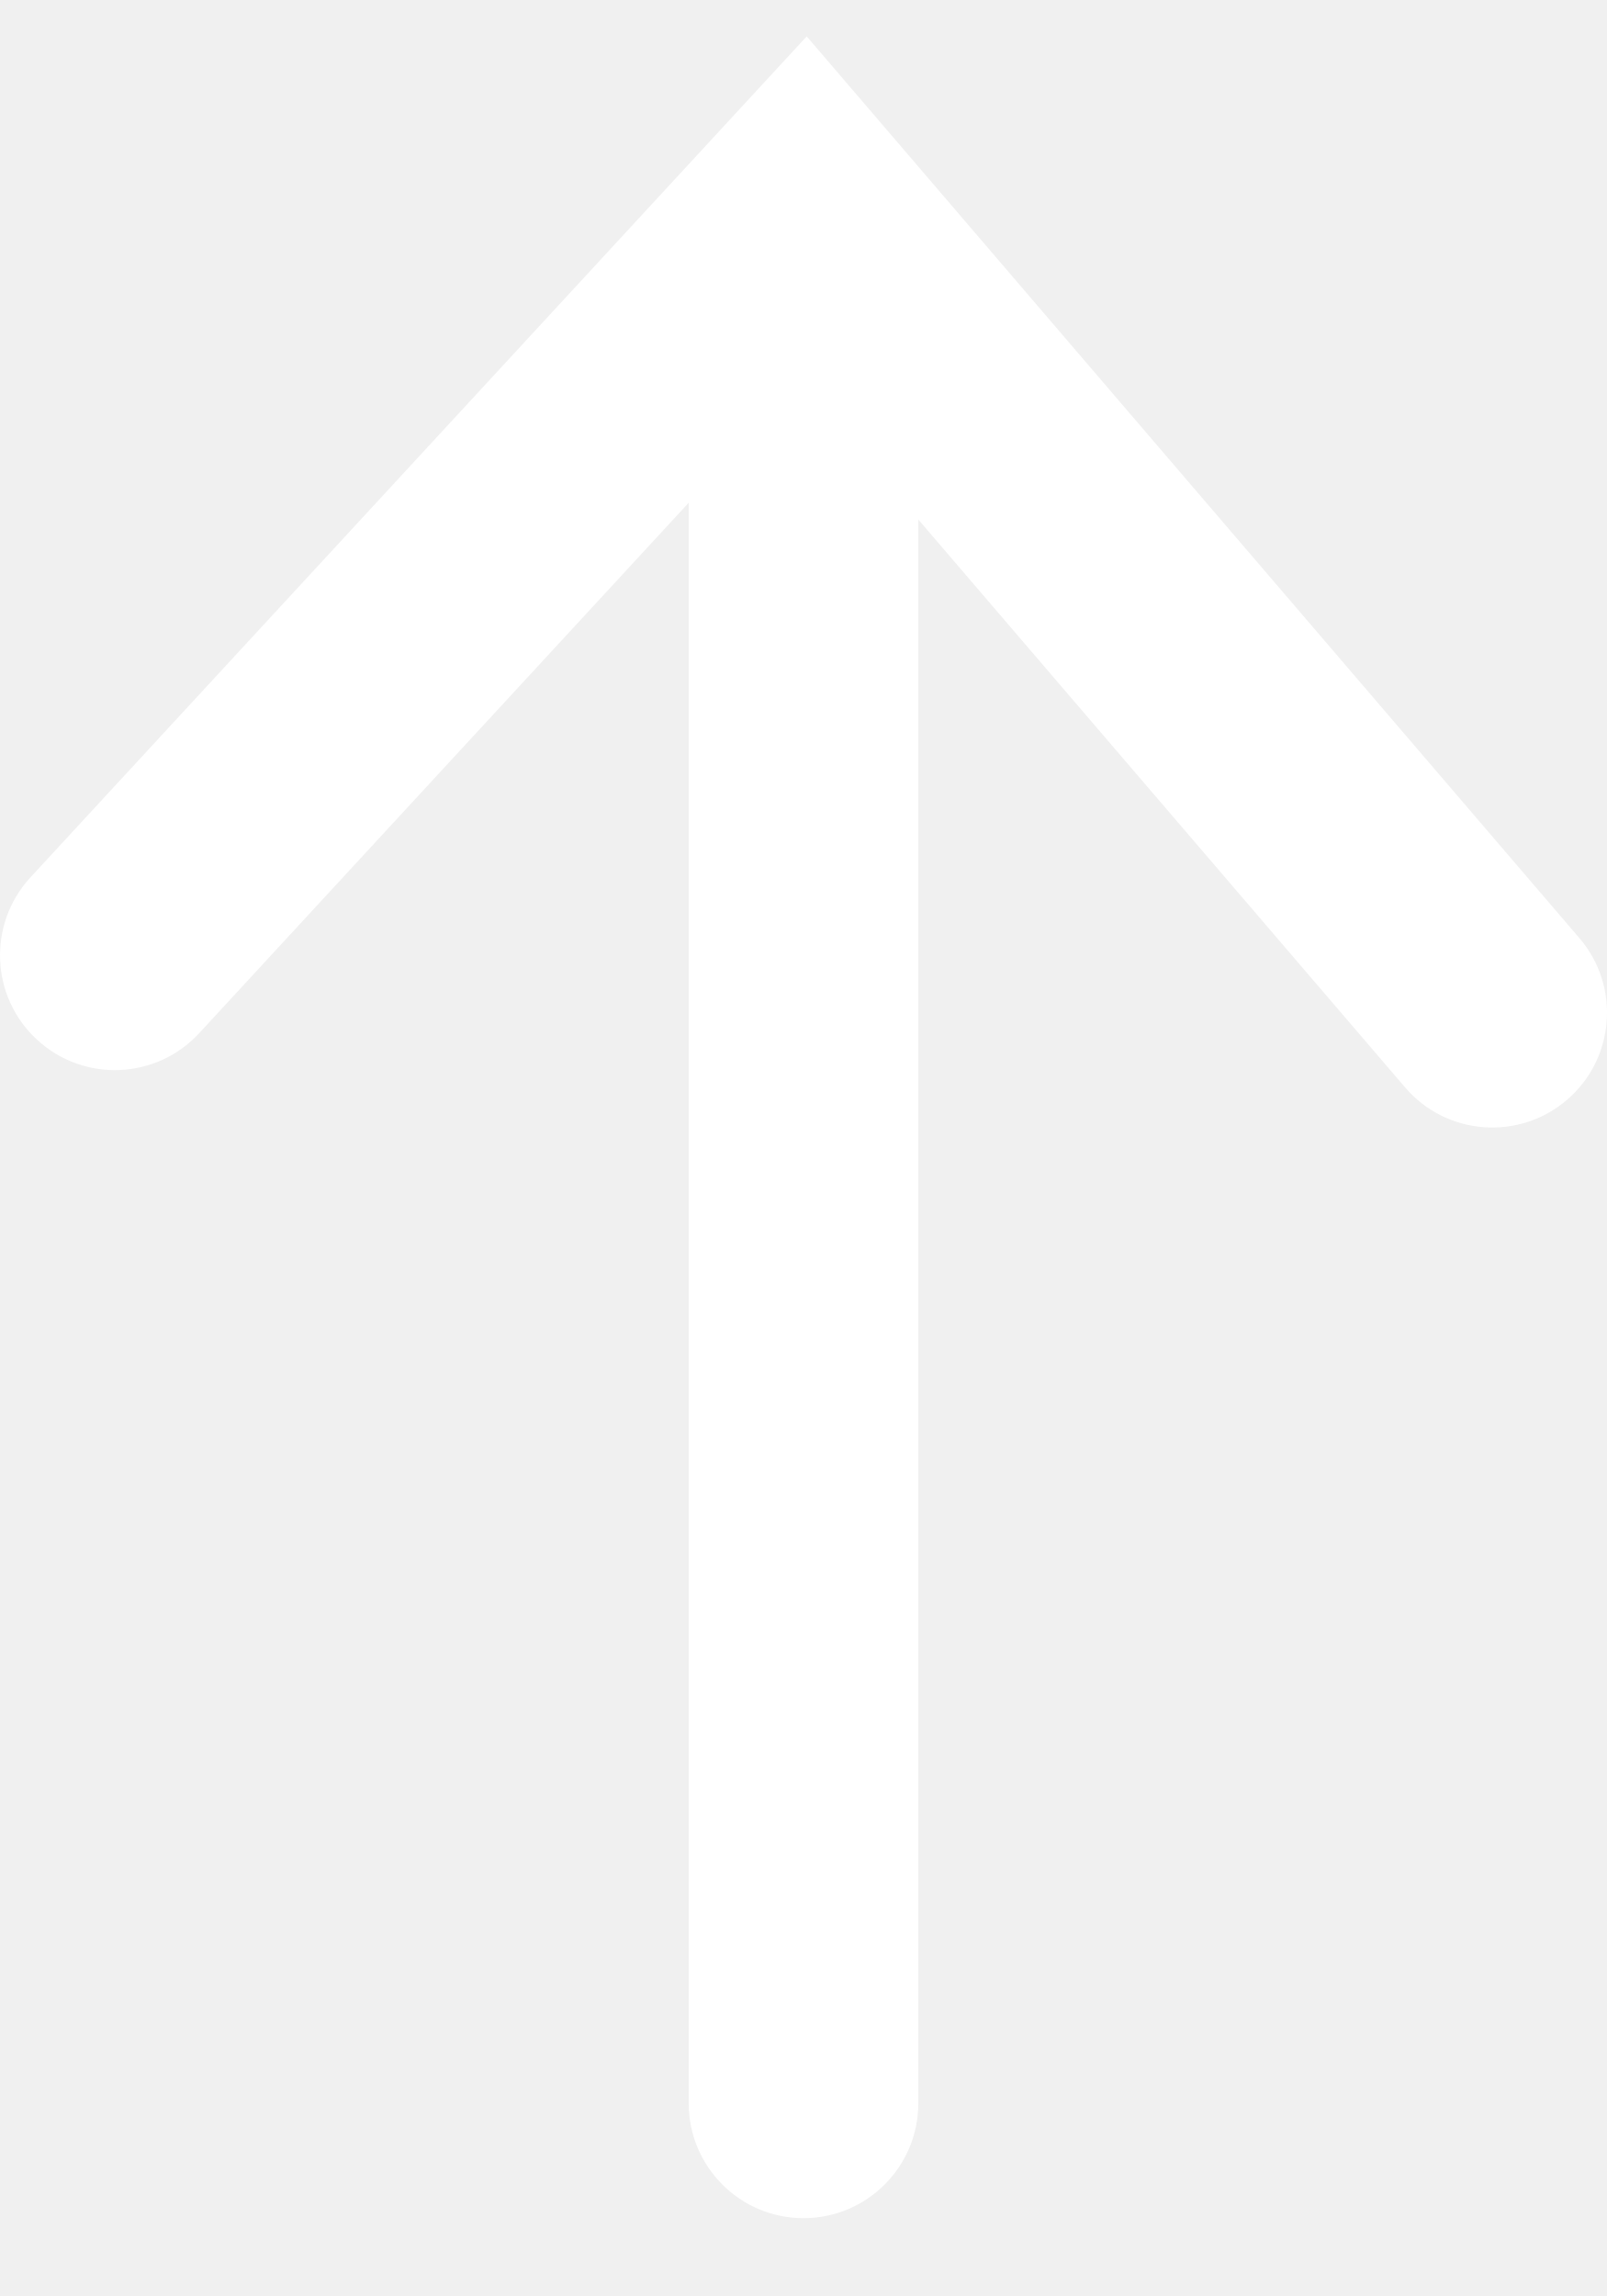
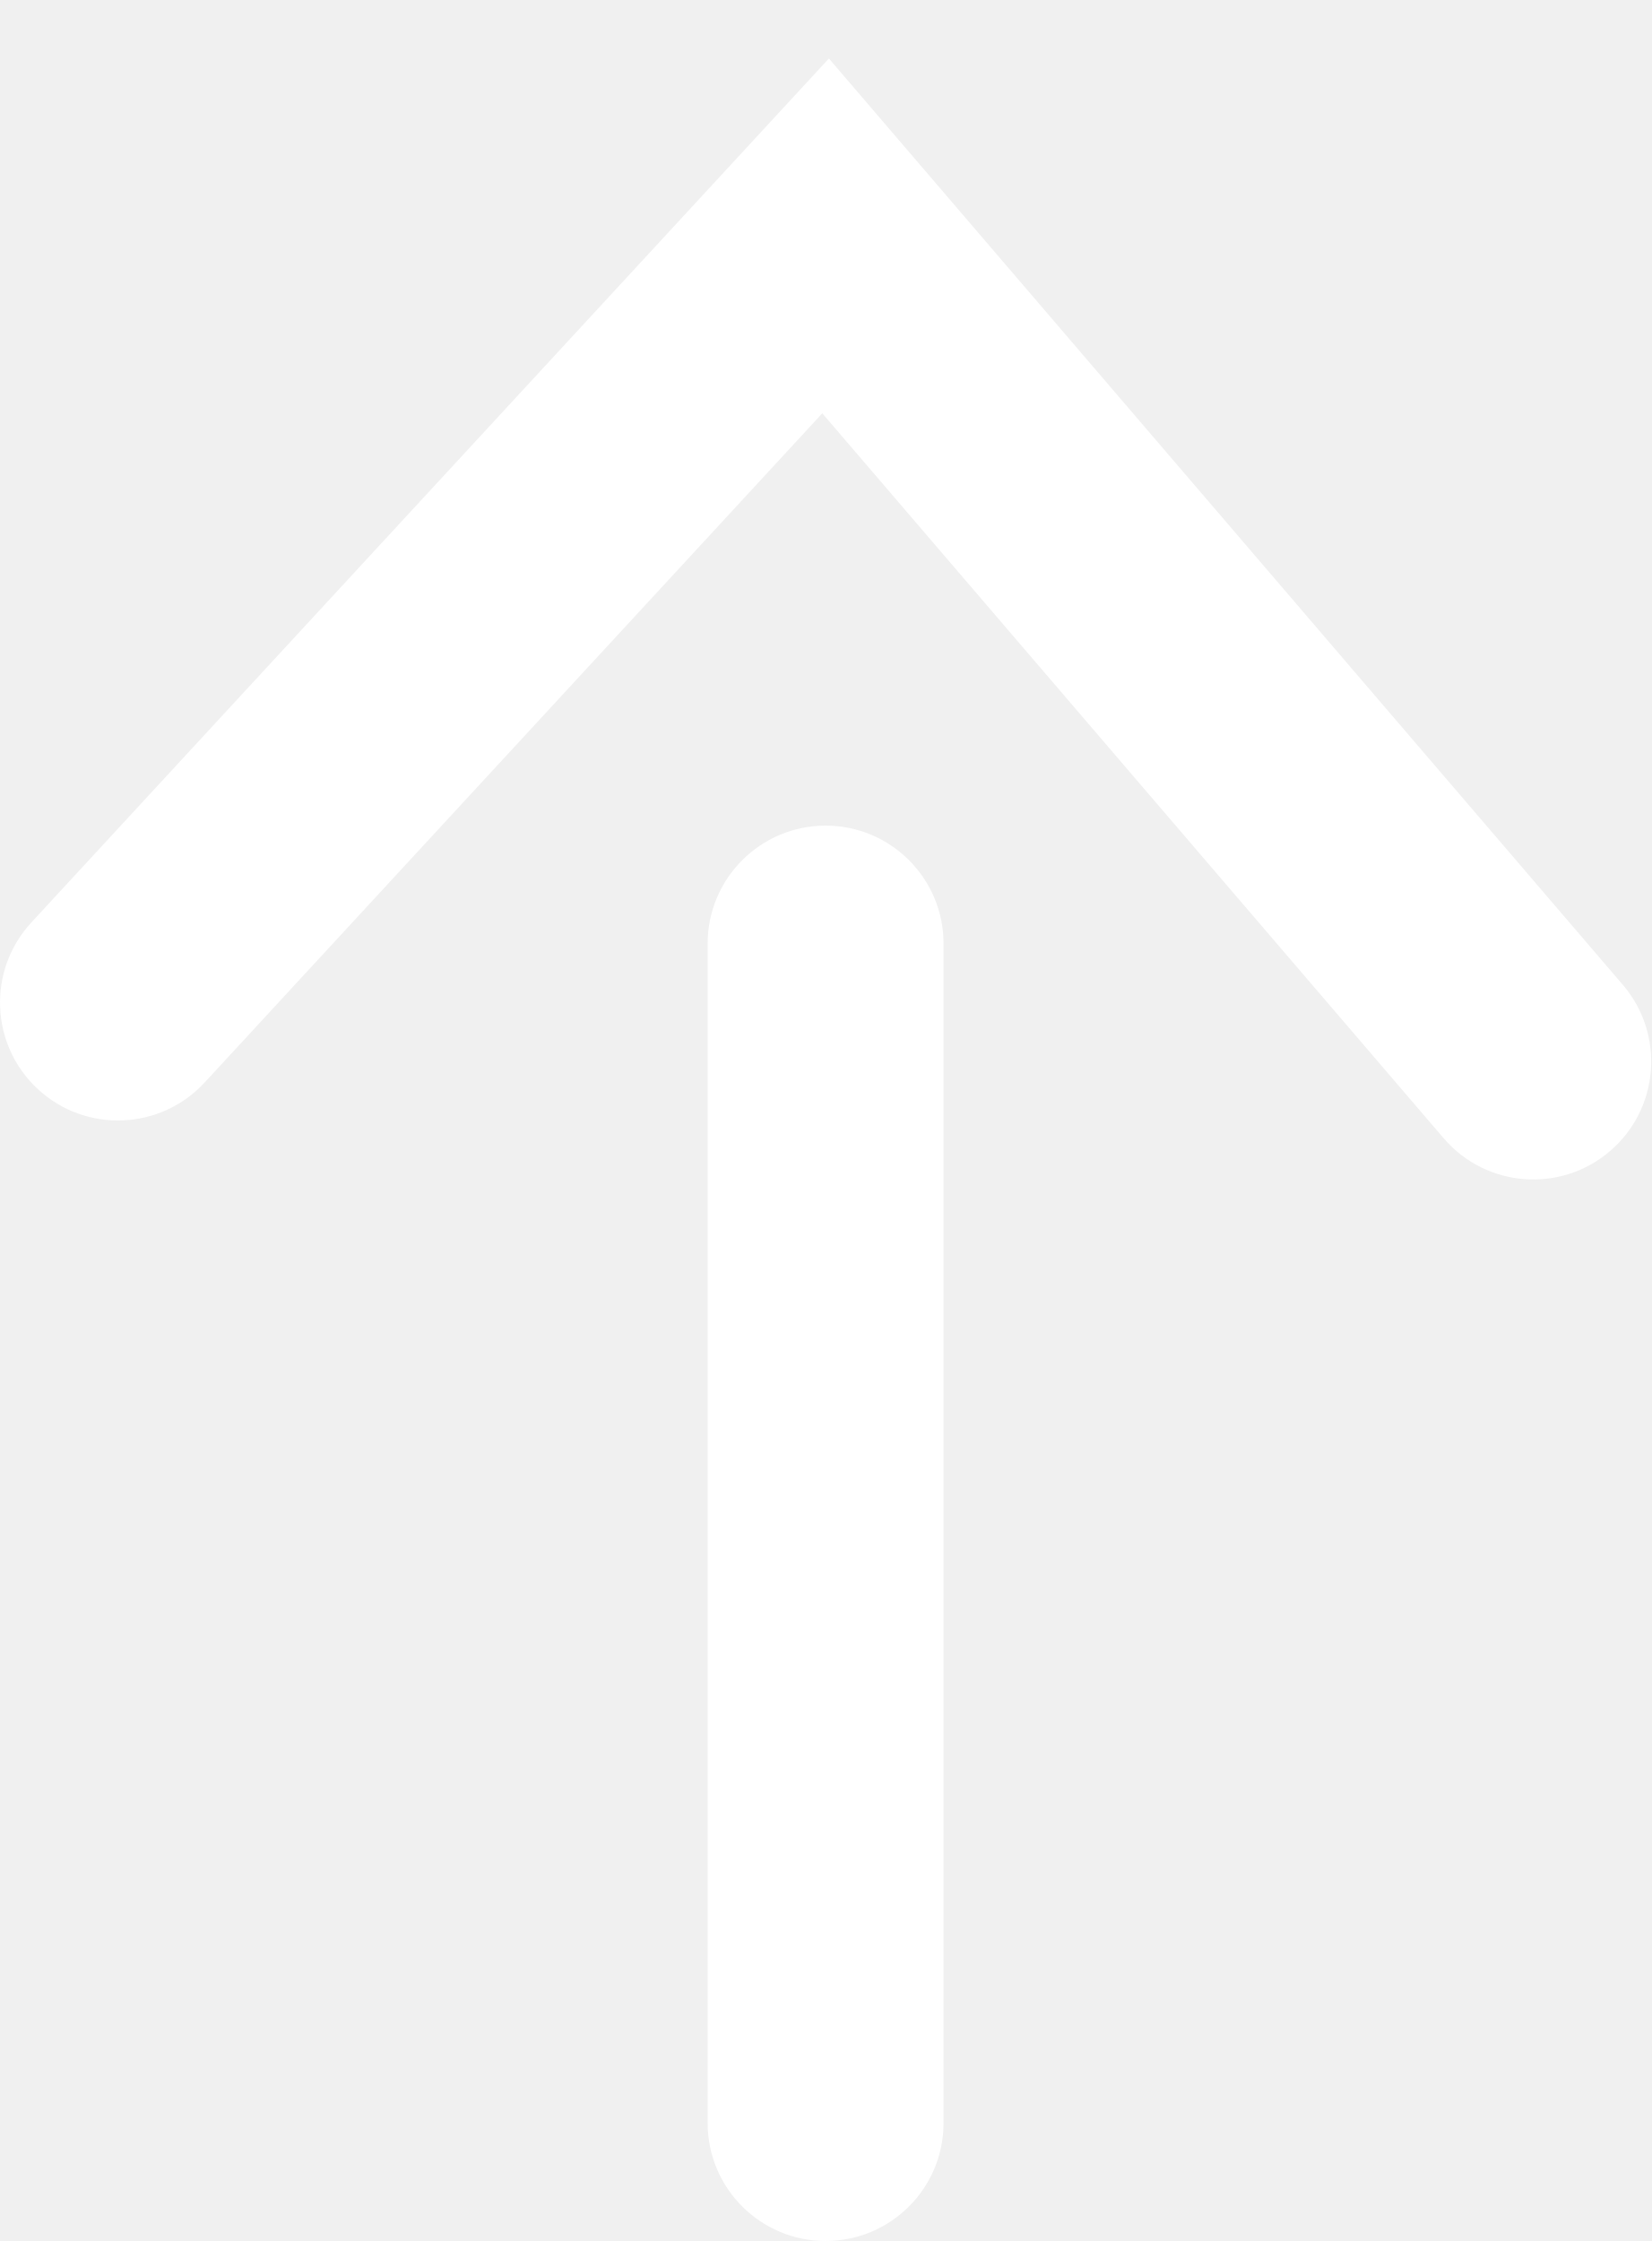
- <svg xmlns="http://www.w3.org/2000/svg" width="14" height="20" viewBox="0 0 14 20" fill="none">
-   <path fill-rule="evenodd" clip-rule="evenodd" d="M7.028 0.317L13.759 8.171C14.119 8.59 14.07 9.222 13.651 9.581C13.232 9.94 12.6 9.892 12.241 9.472L6.972 3.326L1.735 9C1.36 9.406 0.728 9.431 0.322 9.056C-0.084 8.682 -0.109 8.049 0.265 7.643L7.028 0.317Z" fill="white" />
-   <path fill-rule="evenodd" clip-rule="evenodd" d="M6 18.322V1.822H8V18.322C8 18.874 7.552 19.322 7 19.322C6.448 19.322 6 18.874 6 18.322Z" fill="white" />
+ <svg xmlns="http://www.w3.org/2000/svg" width="14" height="19" viewBox="0 0 14 19" fill="none">
+   <path fill-rule="evenodd" clip-rule="evenodd" d="M7.028 0.496L13.759 8.349C14.119 8.769 14.07 9.4 13.651 9.759C13.232 10.119 12.6 10.07 12.241 9.651L6.972 3.504L1.735 9.178C1.36 9.584 0.728 9.609 0.322 9.235C-0.084 8.86 -0.109 8.228 0.265 7.822L7.028 0.496Z" fill="white" />
+   <path fill-rule="evenodd" clip-rule="evenodd" d="M7 7C7.552 7 8 7.448 8 8L8 18C8 18.552 7.552 19 7 19C6.448 19 6 18.552 6 18L6 8C6 7.448 6.448 7 7 7Z" fill="white" />
</svg>
